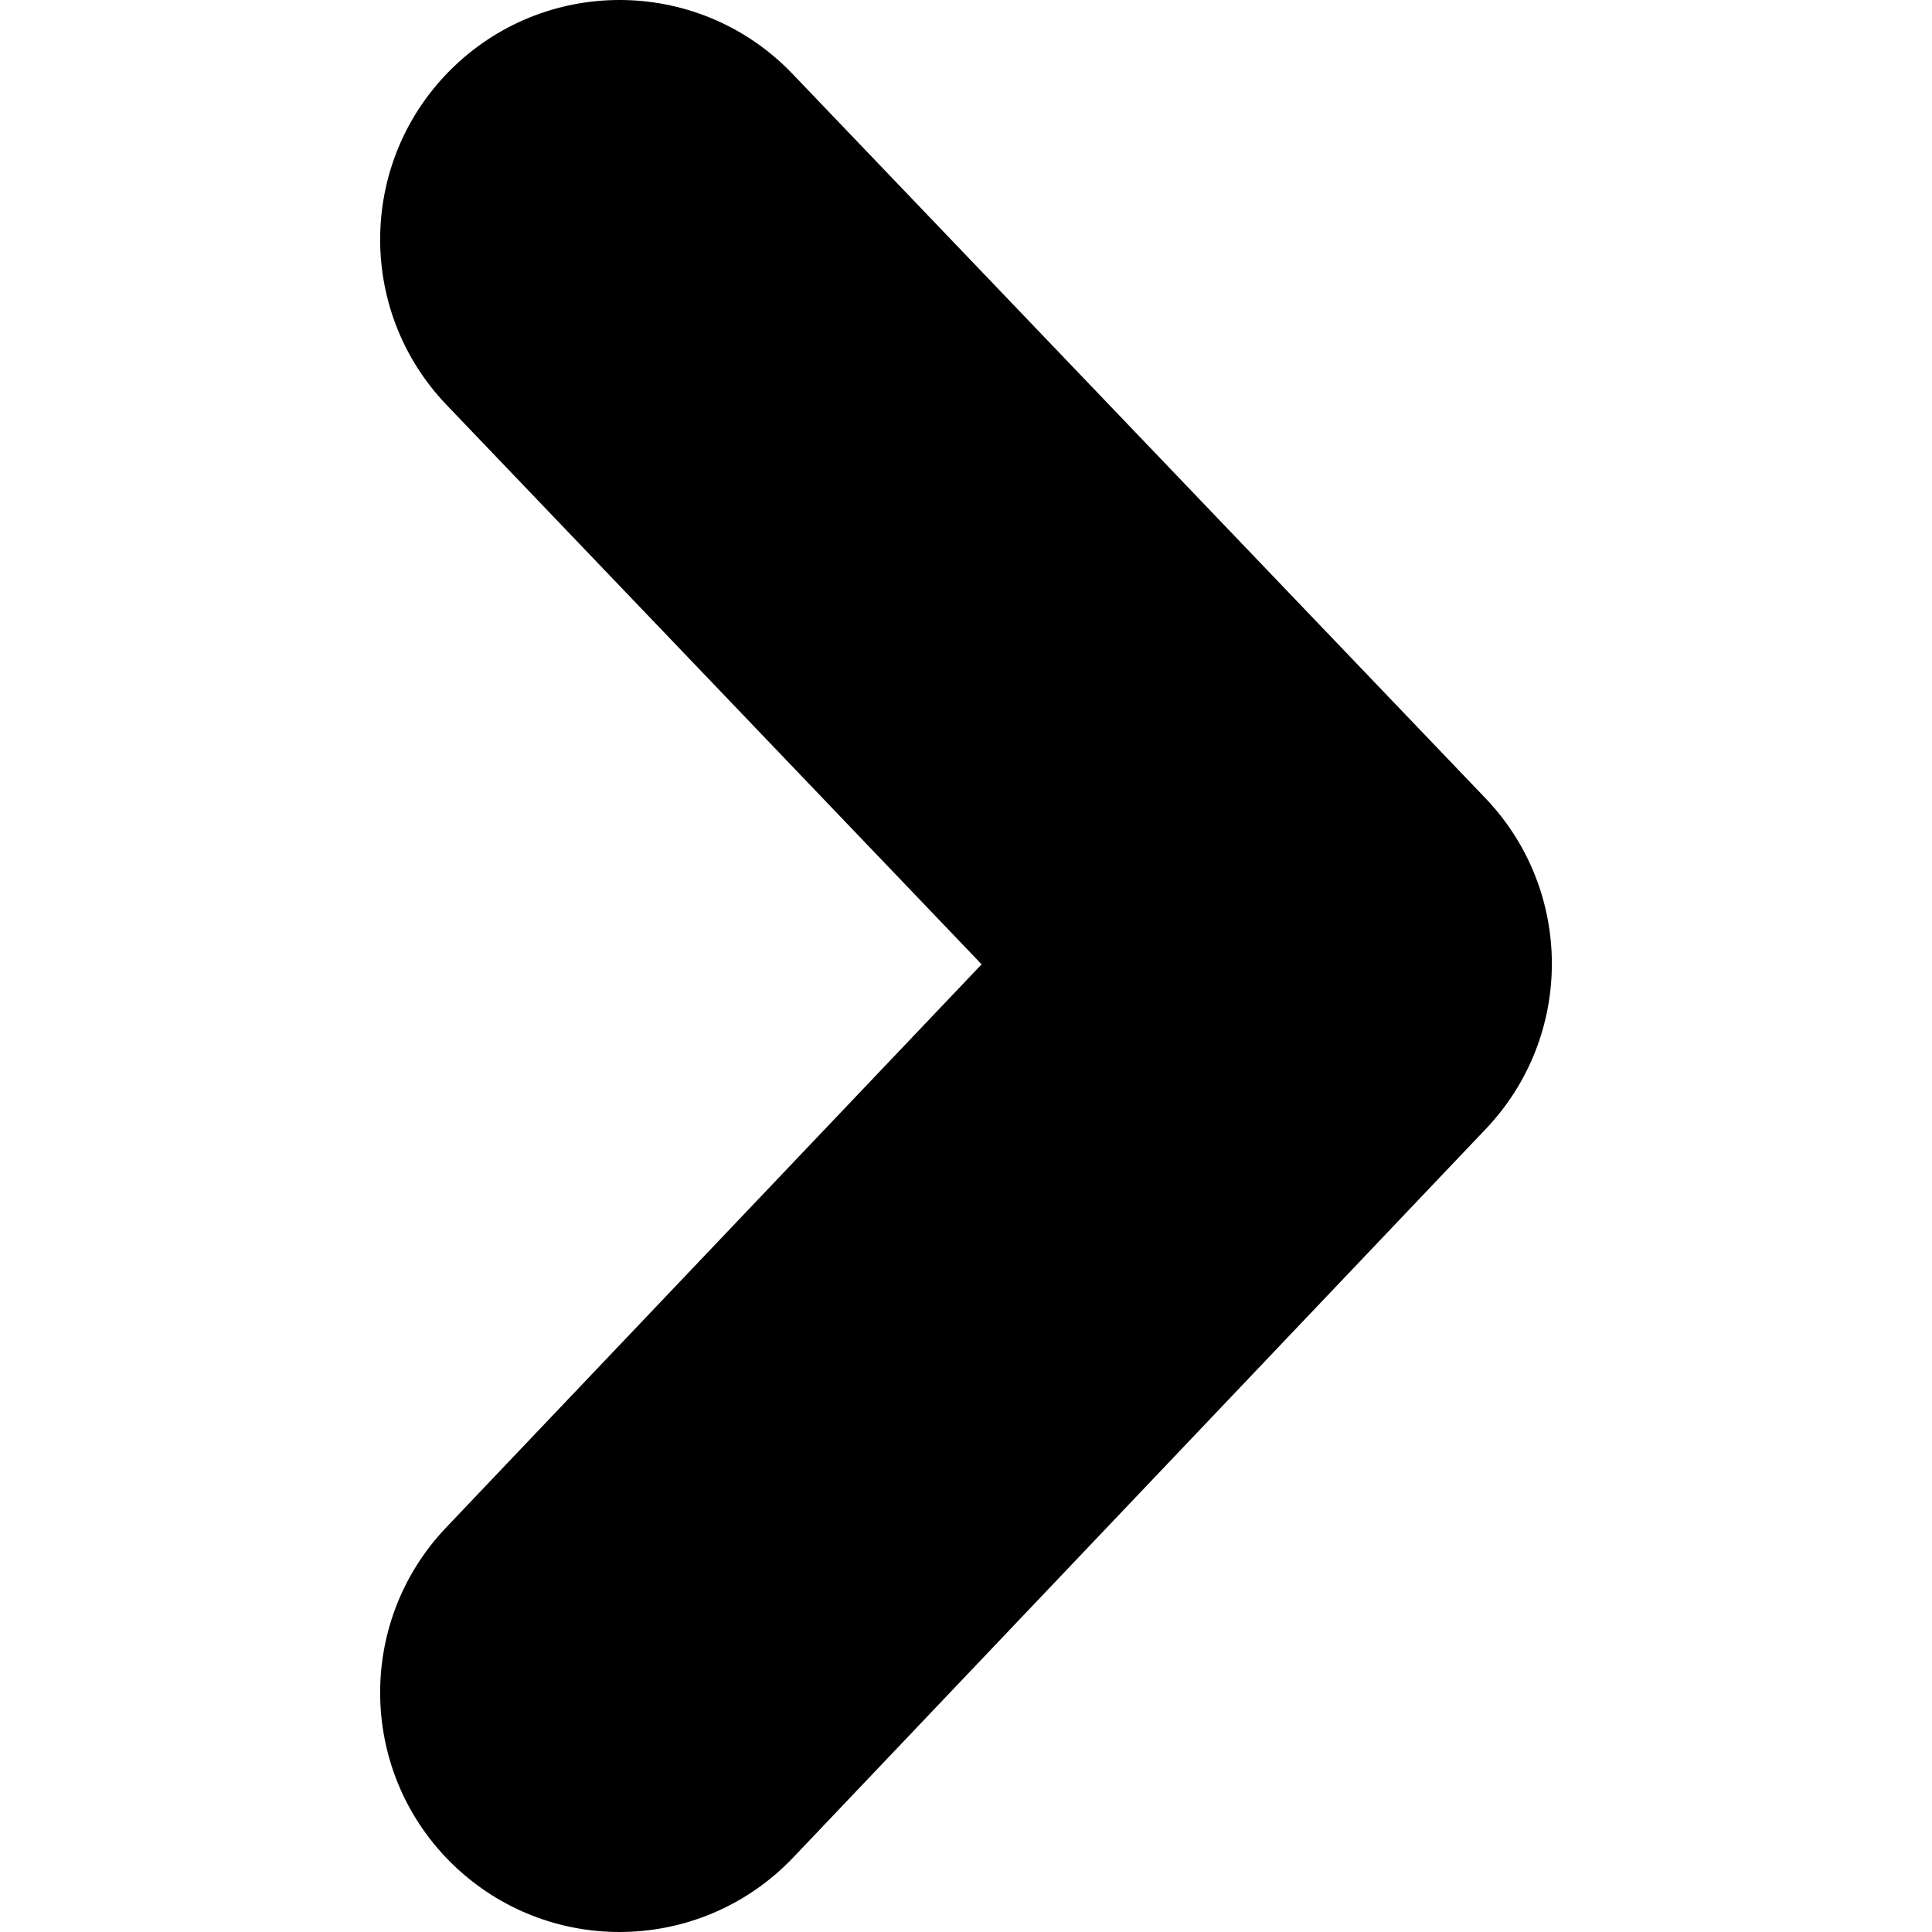
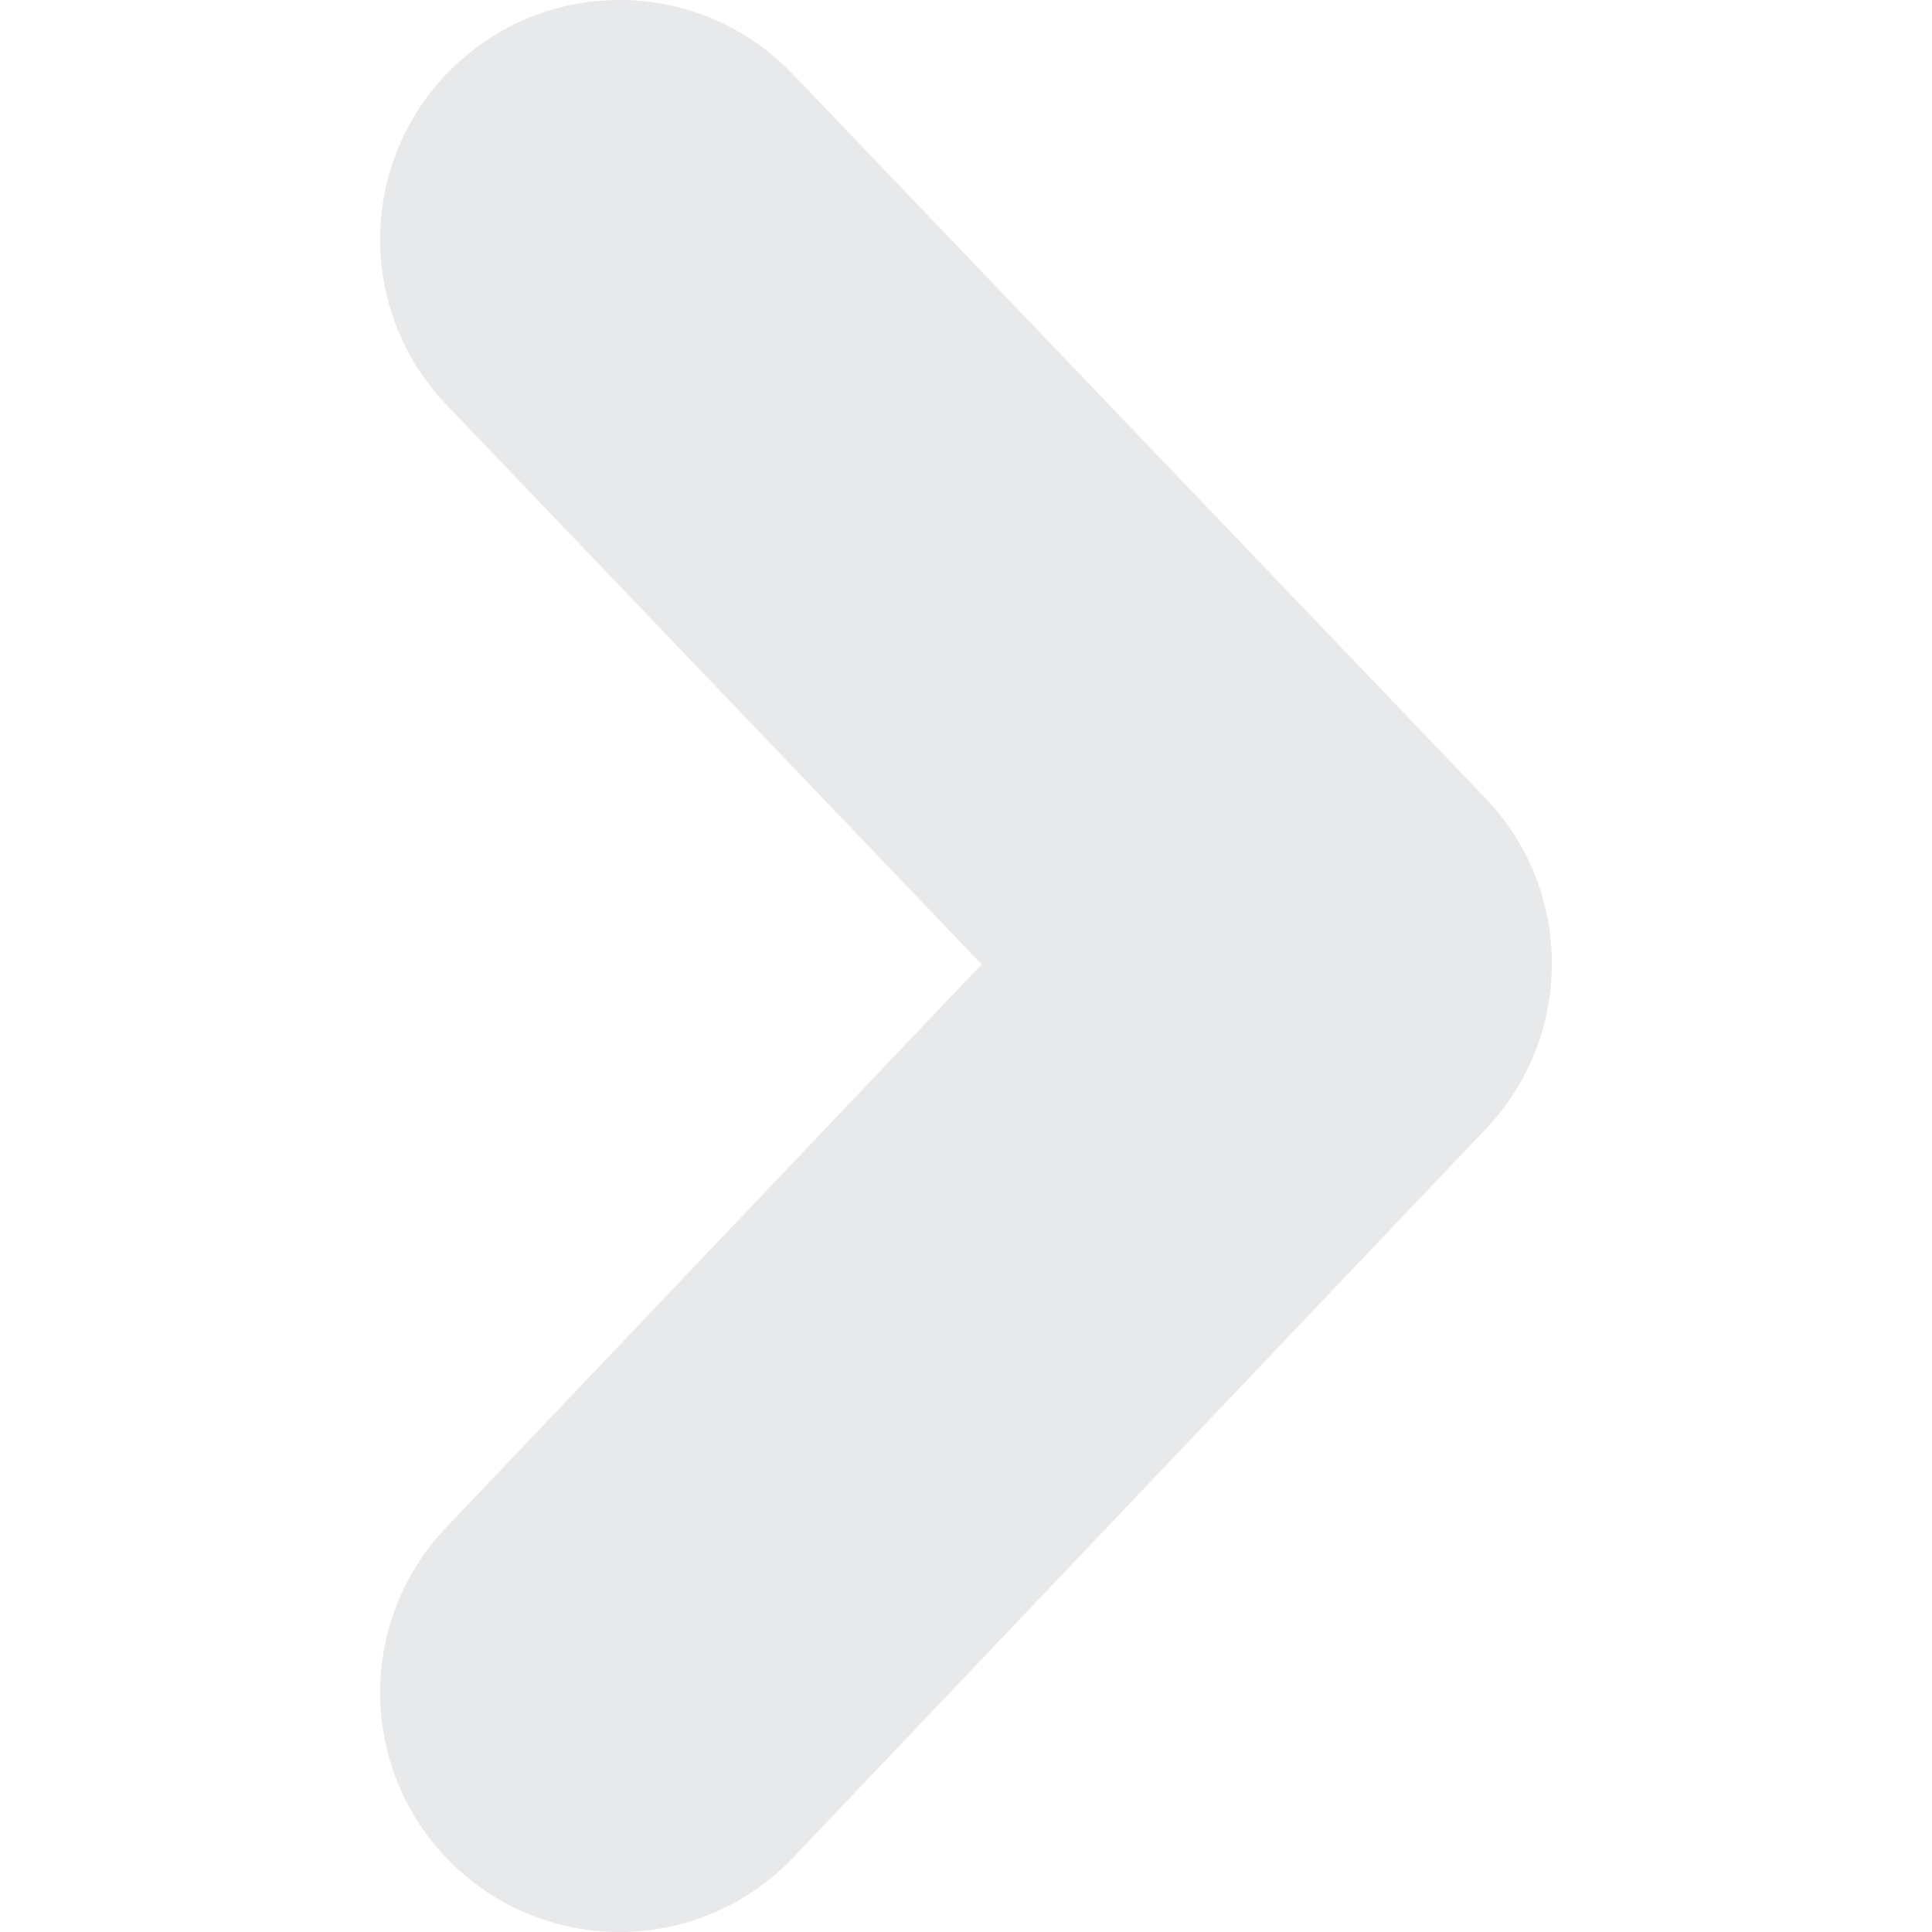
<svg xmlns="http://www.w3.org/2000/svg" version="1.1" id="Capa_1" x="0px" y="0px" width="46.02px" height="46.02px" viewBox="0 0 46.02 46.02" style="enable-background:new 0 0 46.02 46.02;" xml:space="preserve">
+   <style type="text/css">
+ 	fill: #e8e9eb;
+ 	</style>
  <g>
    <g>
-       <path d="M14.757,46.02c-1.412,0-2.825-0.521-3.929-1.569c-2.282-2.17-2.373-5.78-0.204-8.063l12.758-13.418L10.637,9.645    C8.46,7.37,8.54,3.76,10.816,1.582c2.277-2.178,5.886-2.097,8.063,0.179l16.505,17.253c2.104,2.2,2.108,5.665,0.013,7.872    L18.893,44.247C17.77,45.424,16.267,46.02,14.757,46.02z" />
+       <path style="fill:#e8e9eb;" d="M14.757,46.02c-1.412,0-2.825-0.521-3.929-1.569c-2.282-2.17-2.373-5.78-0.204-8.063l12.758-13.418L10.637,9.645    C8.46,7.37,8.54,3.76,10.816,1.582c2.277-2.178,5.886-2.097,8.063,0.179l16.505,17.253c2.104,2.2,2.108,5.665,0.013,7.872    L18.893,44.247C17.77,45.424,16.267,46.02,14.757,46.02z" />
    </g>
  </g>
  <g>
</g>
  <g>
</g>
  <g>
</g>
  <g>
</g>
  <g>
</g>
  <g>
</g>
  <g>
</g>
  <g>
</g>
  <g>
</g>
  <g>
</g>
  <g>
</g>
  <g>
</g>
  <g>
</g>
  <g>
</g>
  <g>
</g>
</svg>
